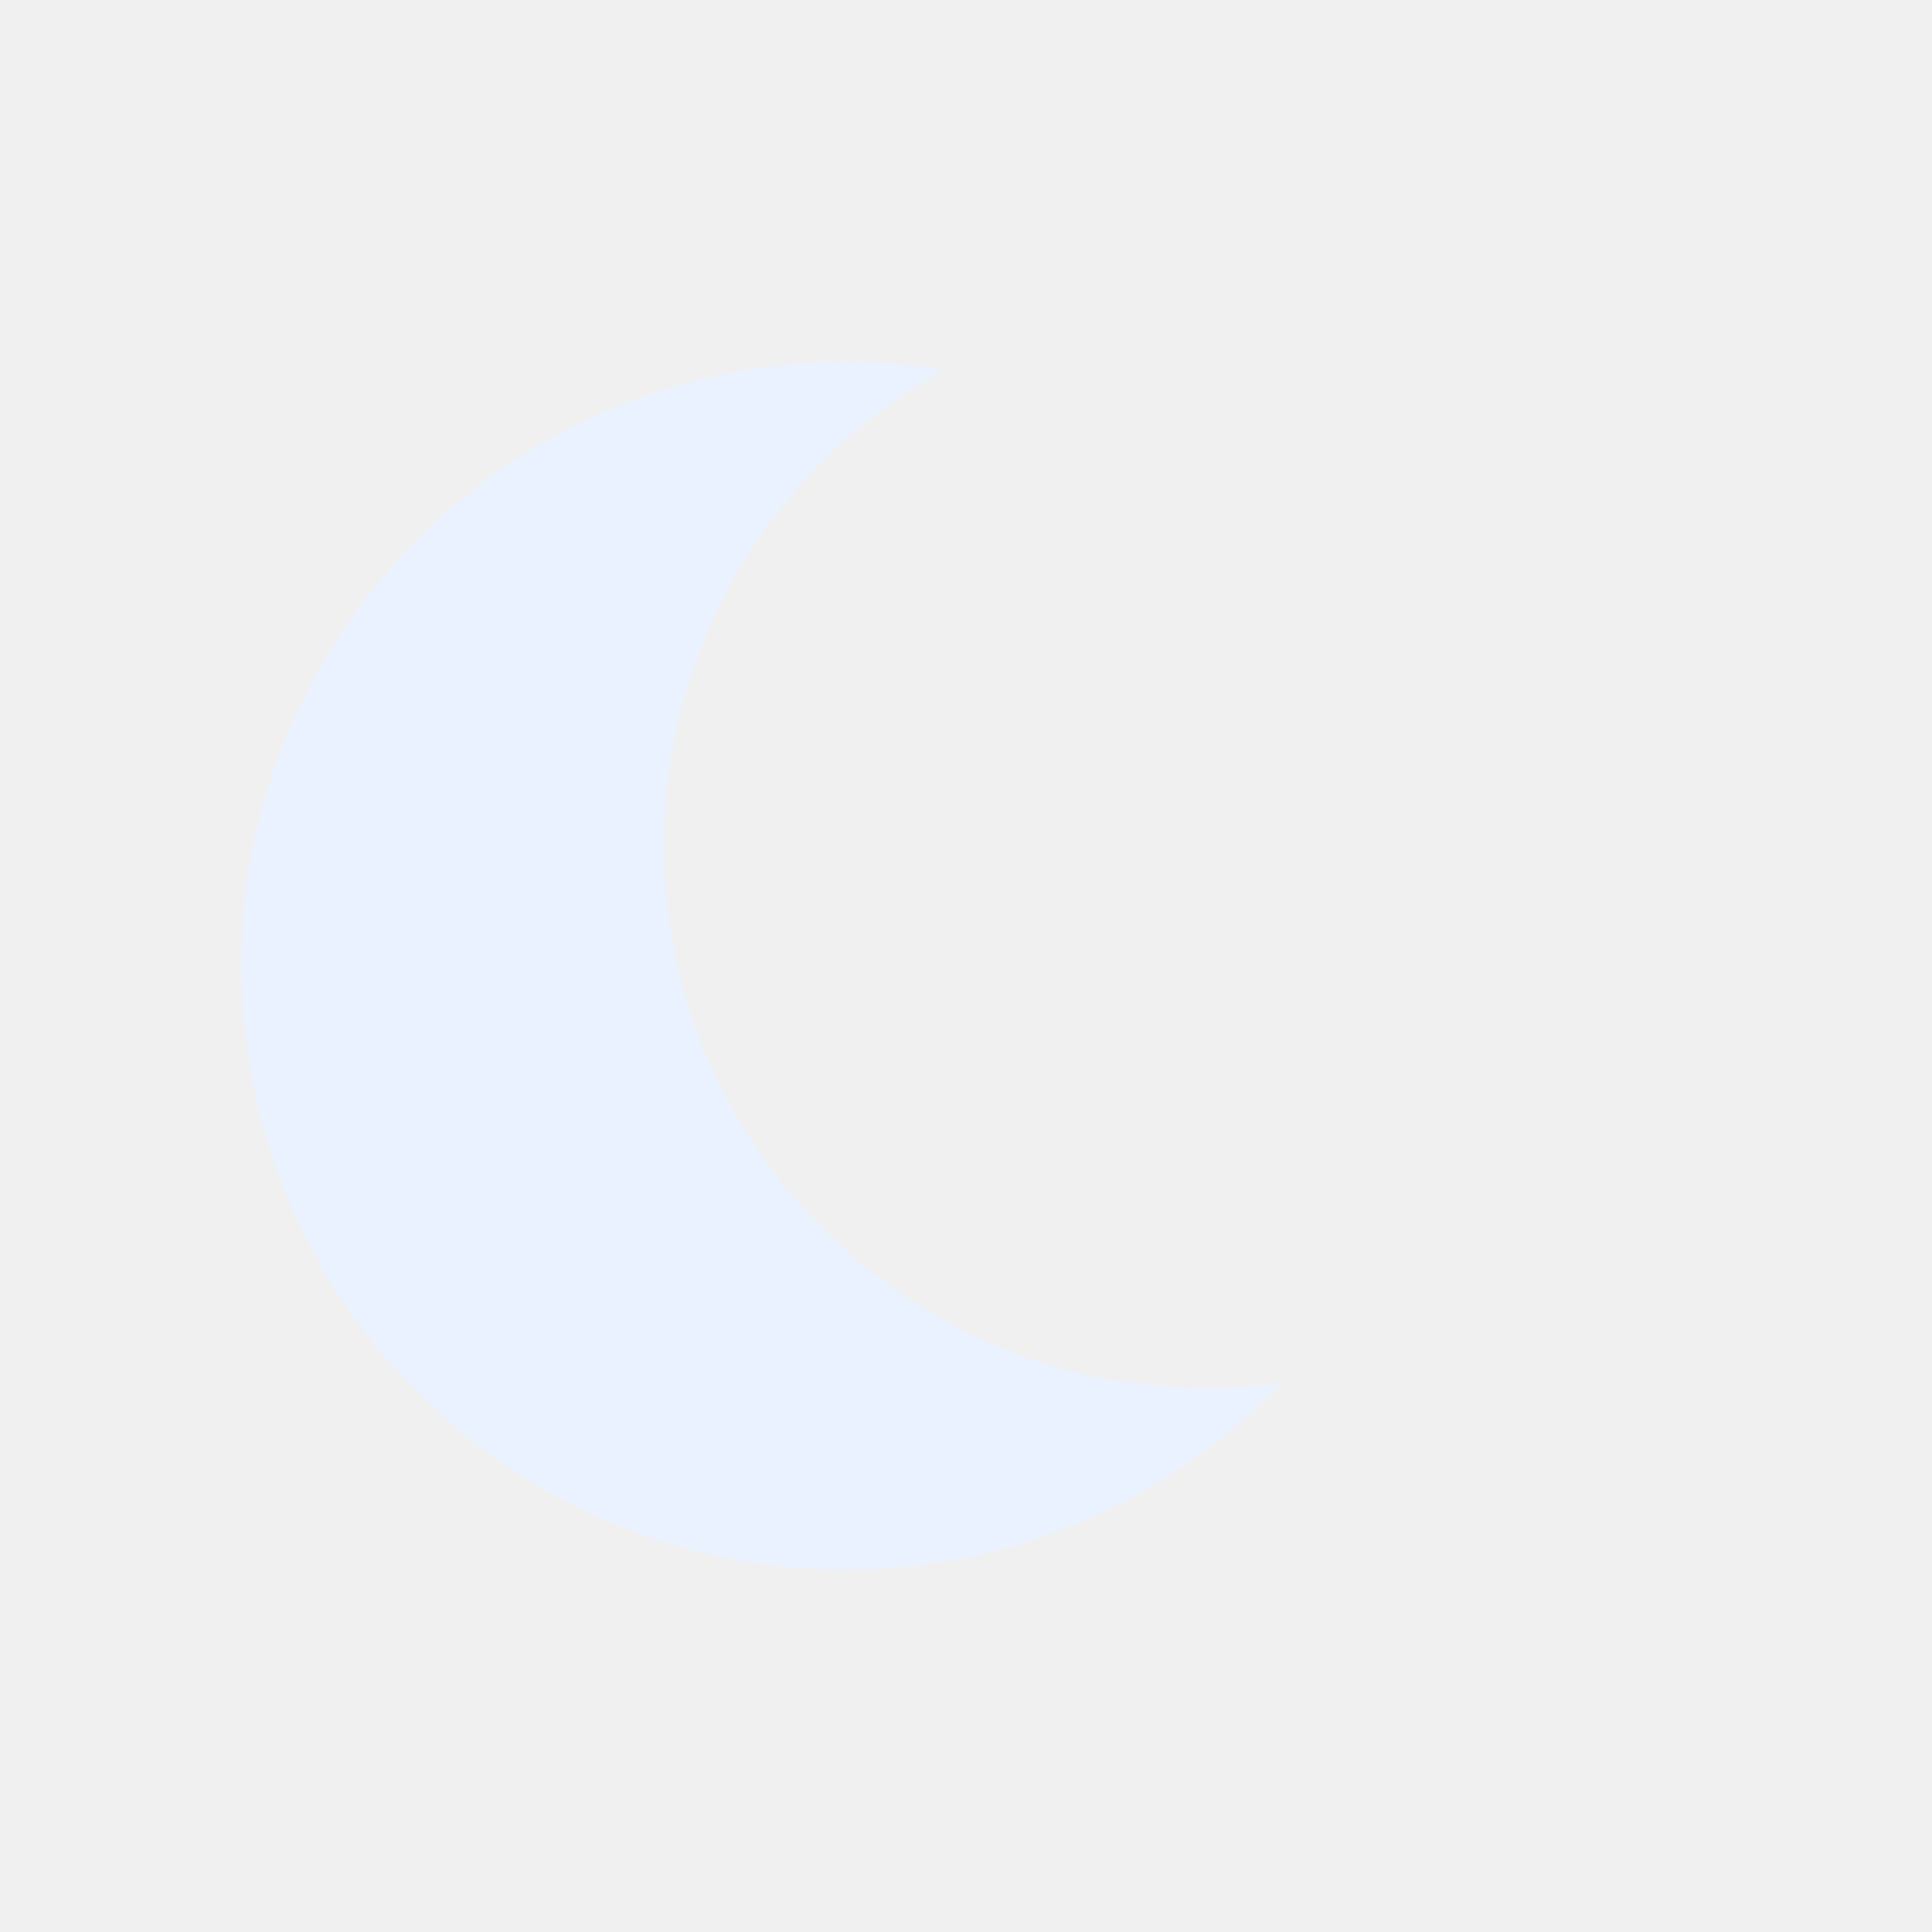
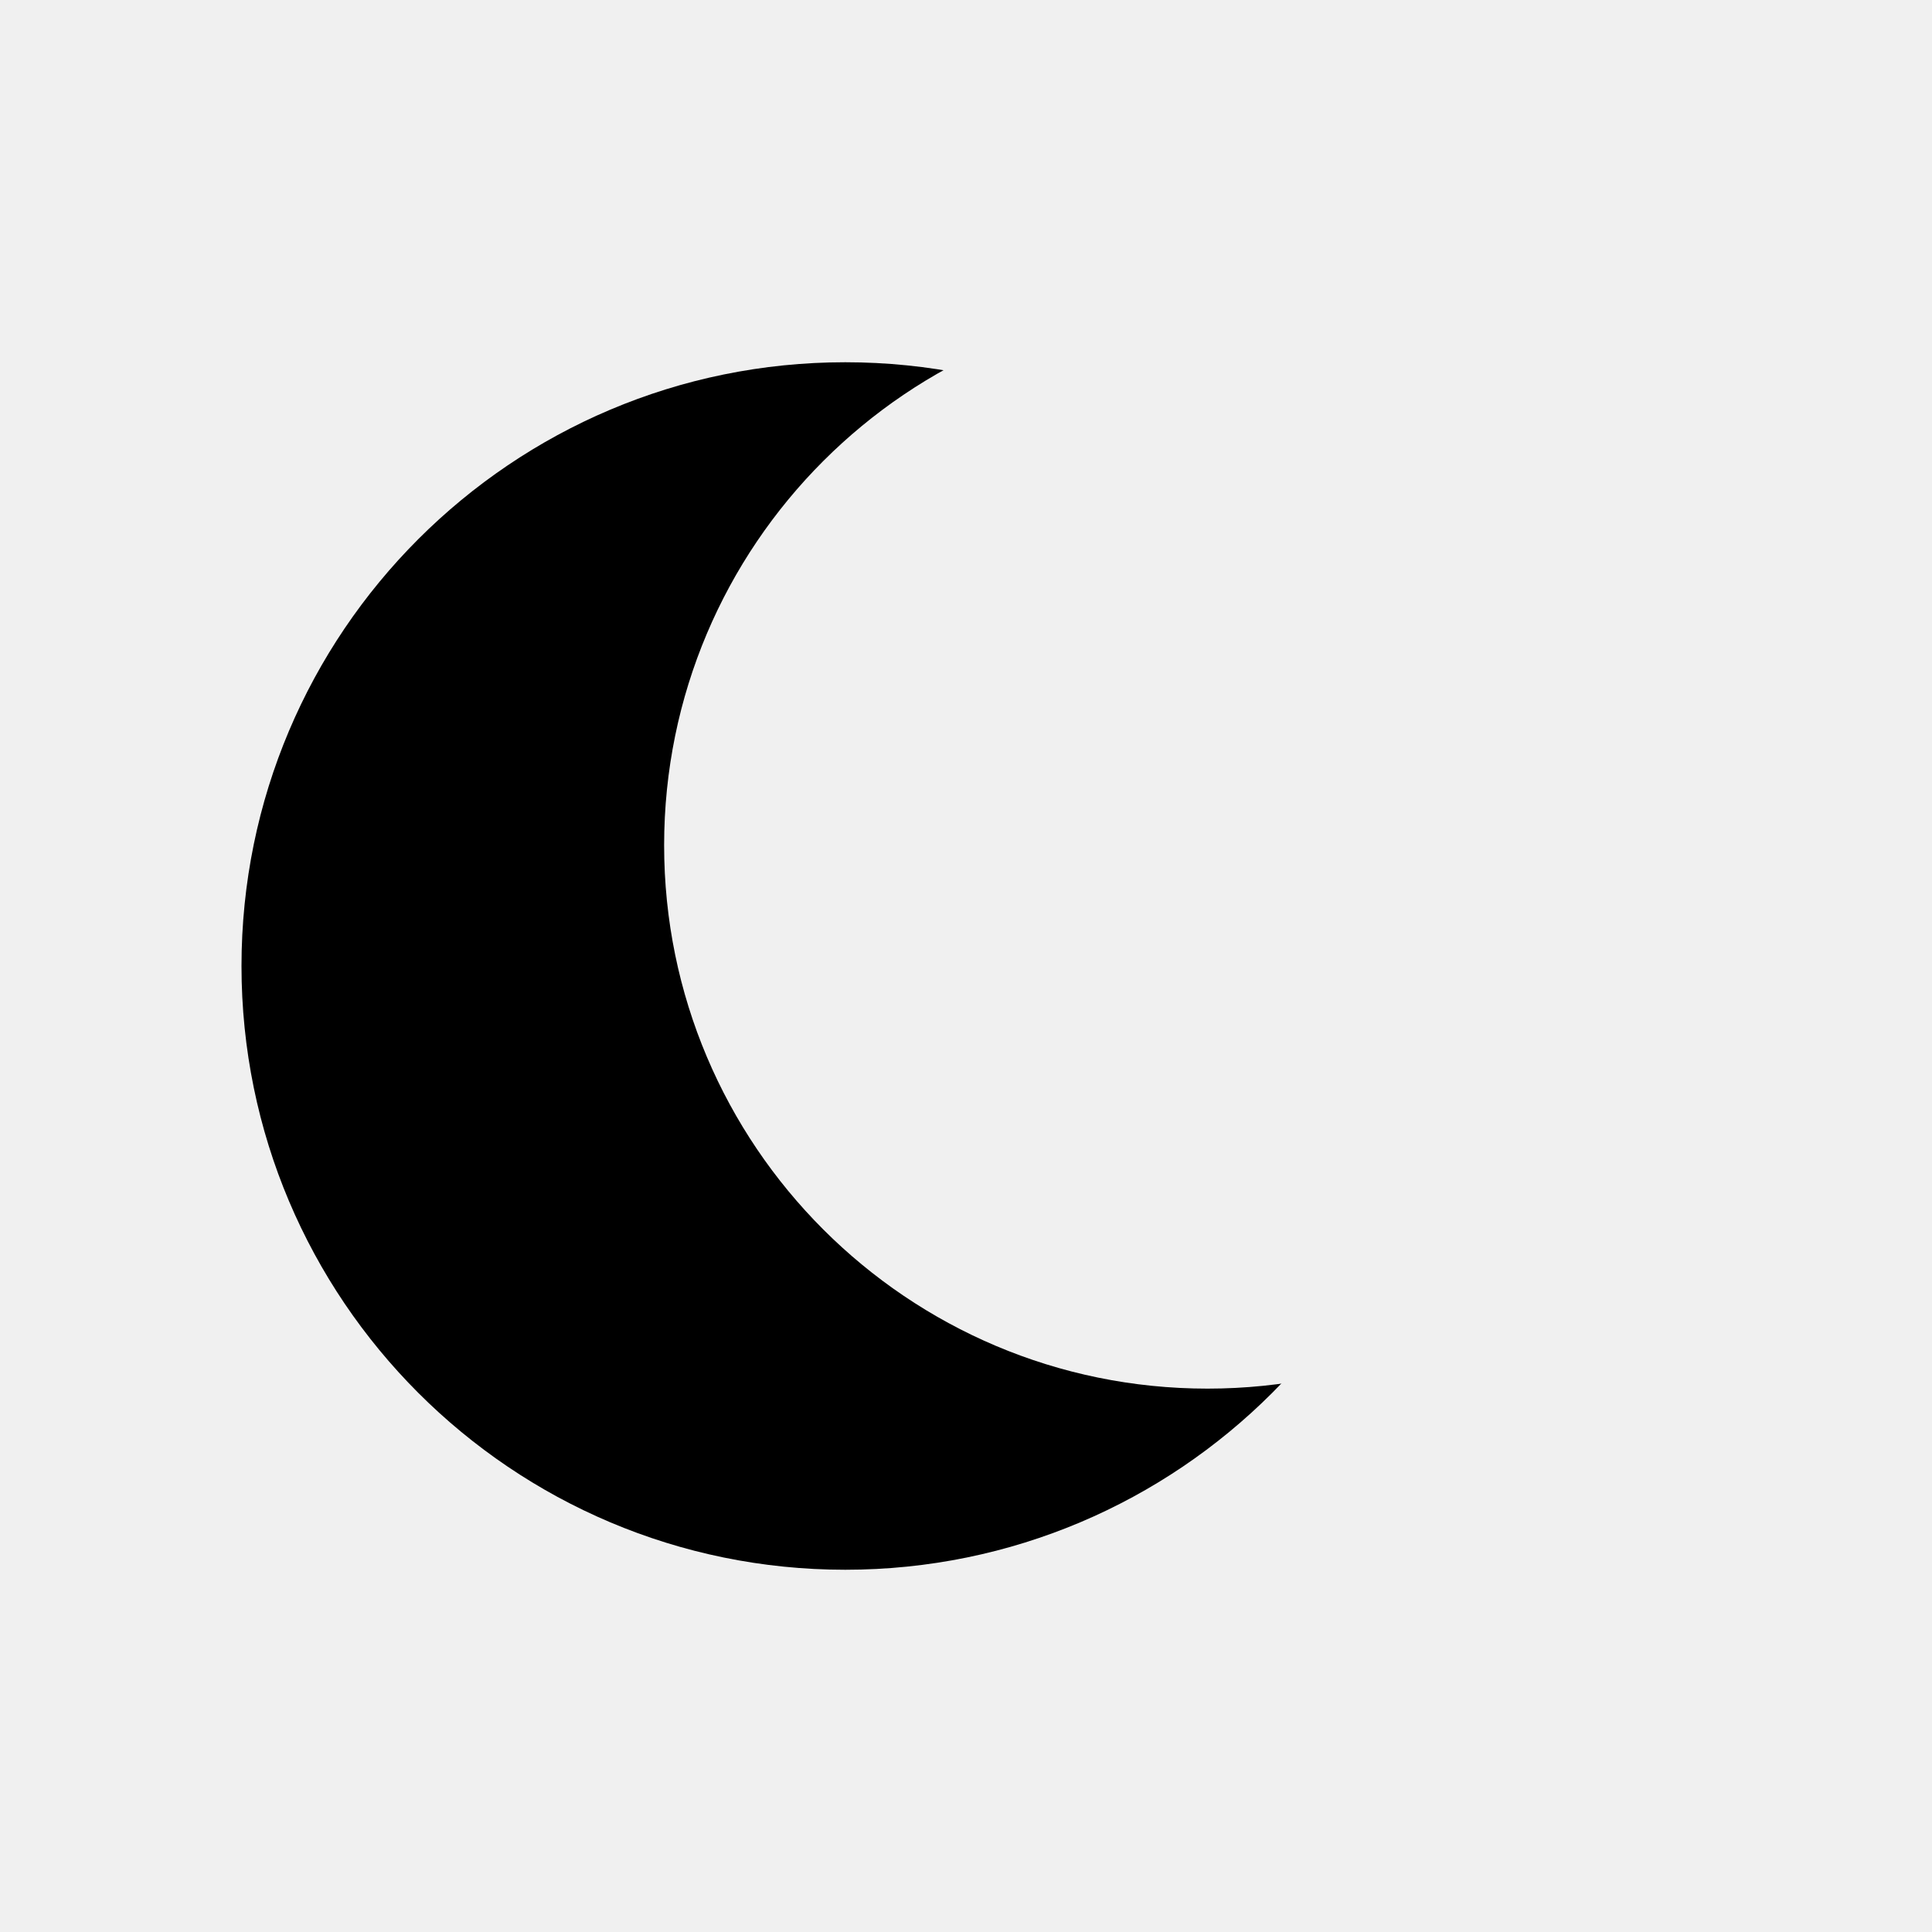
<svg xmlns="http://www.w3.org/2000/svg" viewBox="0 0 64 64">
  <defs>
    <mask id="m">
      <rect width="64" height="64" fill="white" />
      <circle cx="40" cy="28" r="18" fill="black" />
    </mask>
  </defs>
-   <circle cx="28" cy="32" r="20" fill="#EAF2FF" mask="url(#m)" />
+   <circle cx="28" cy="32" r="20" fill="currentColor" mask="url(#m)" />
</svg>
